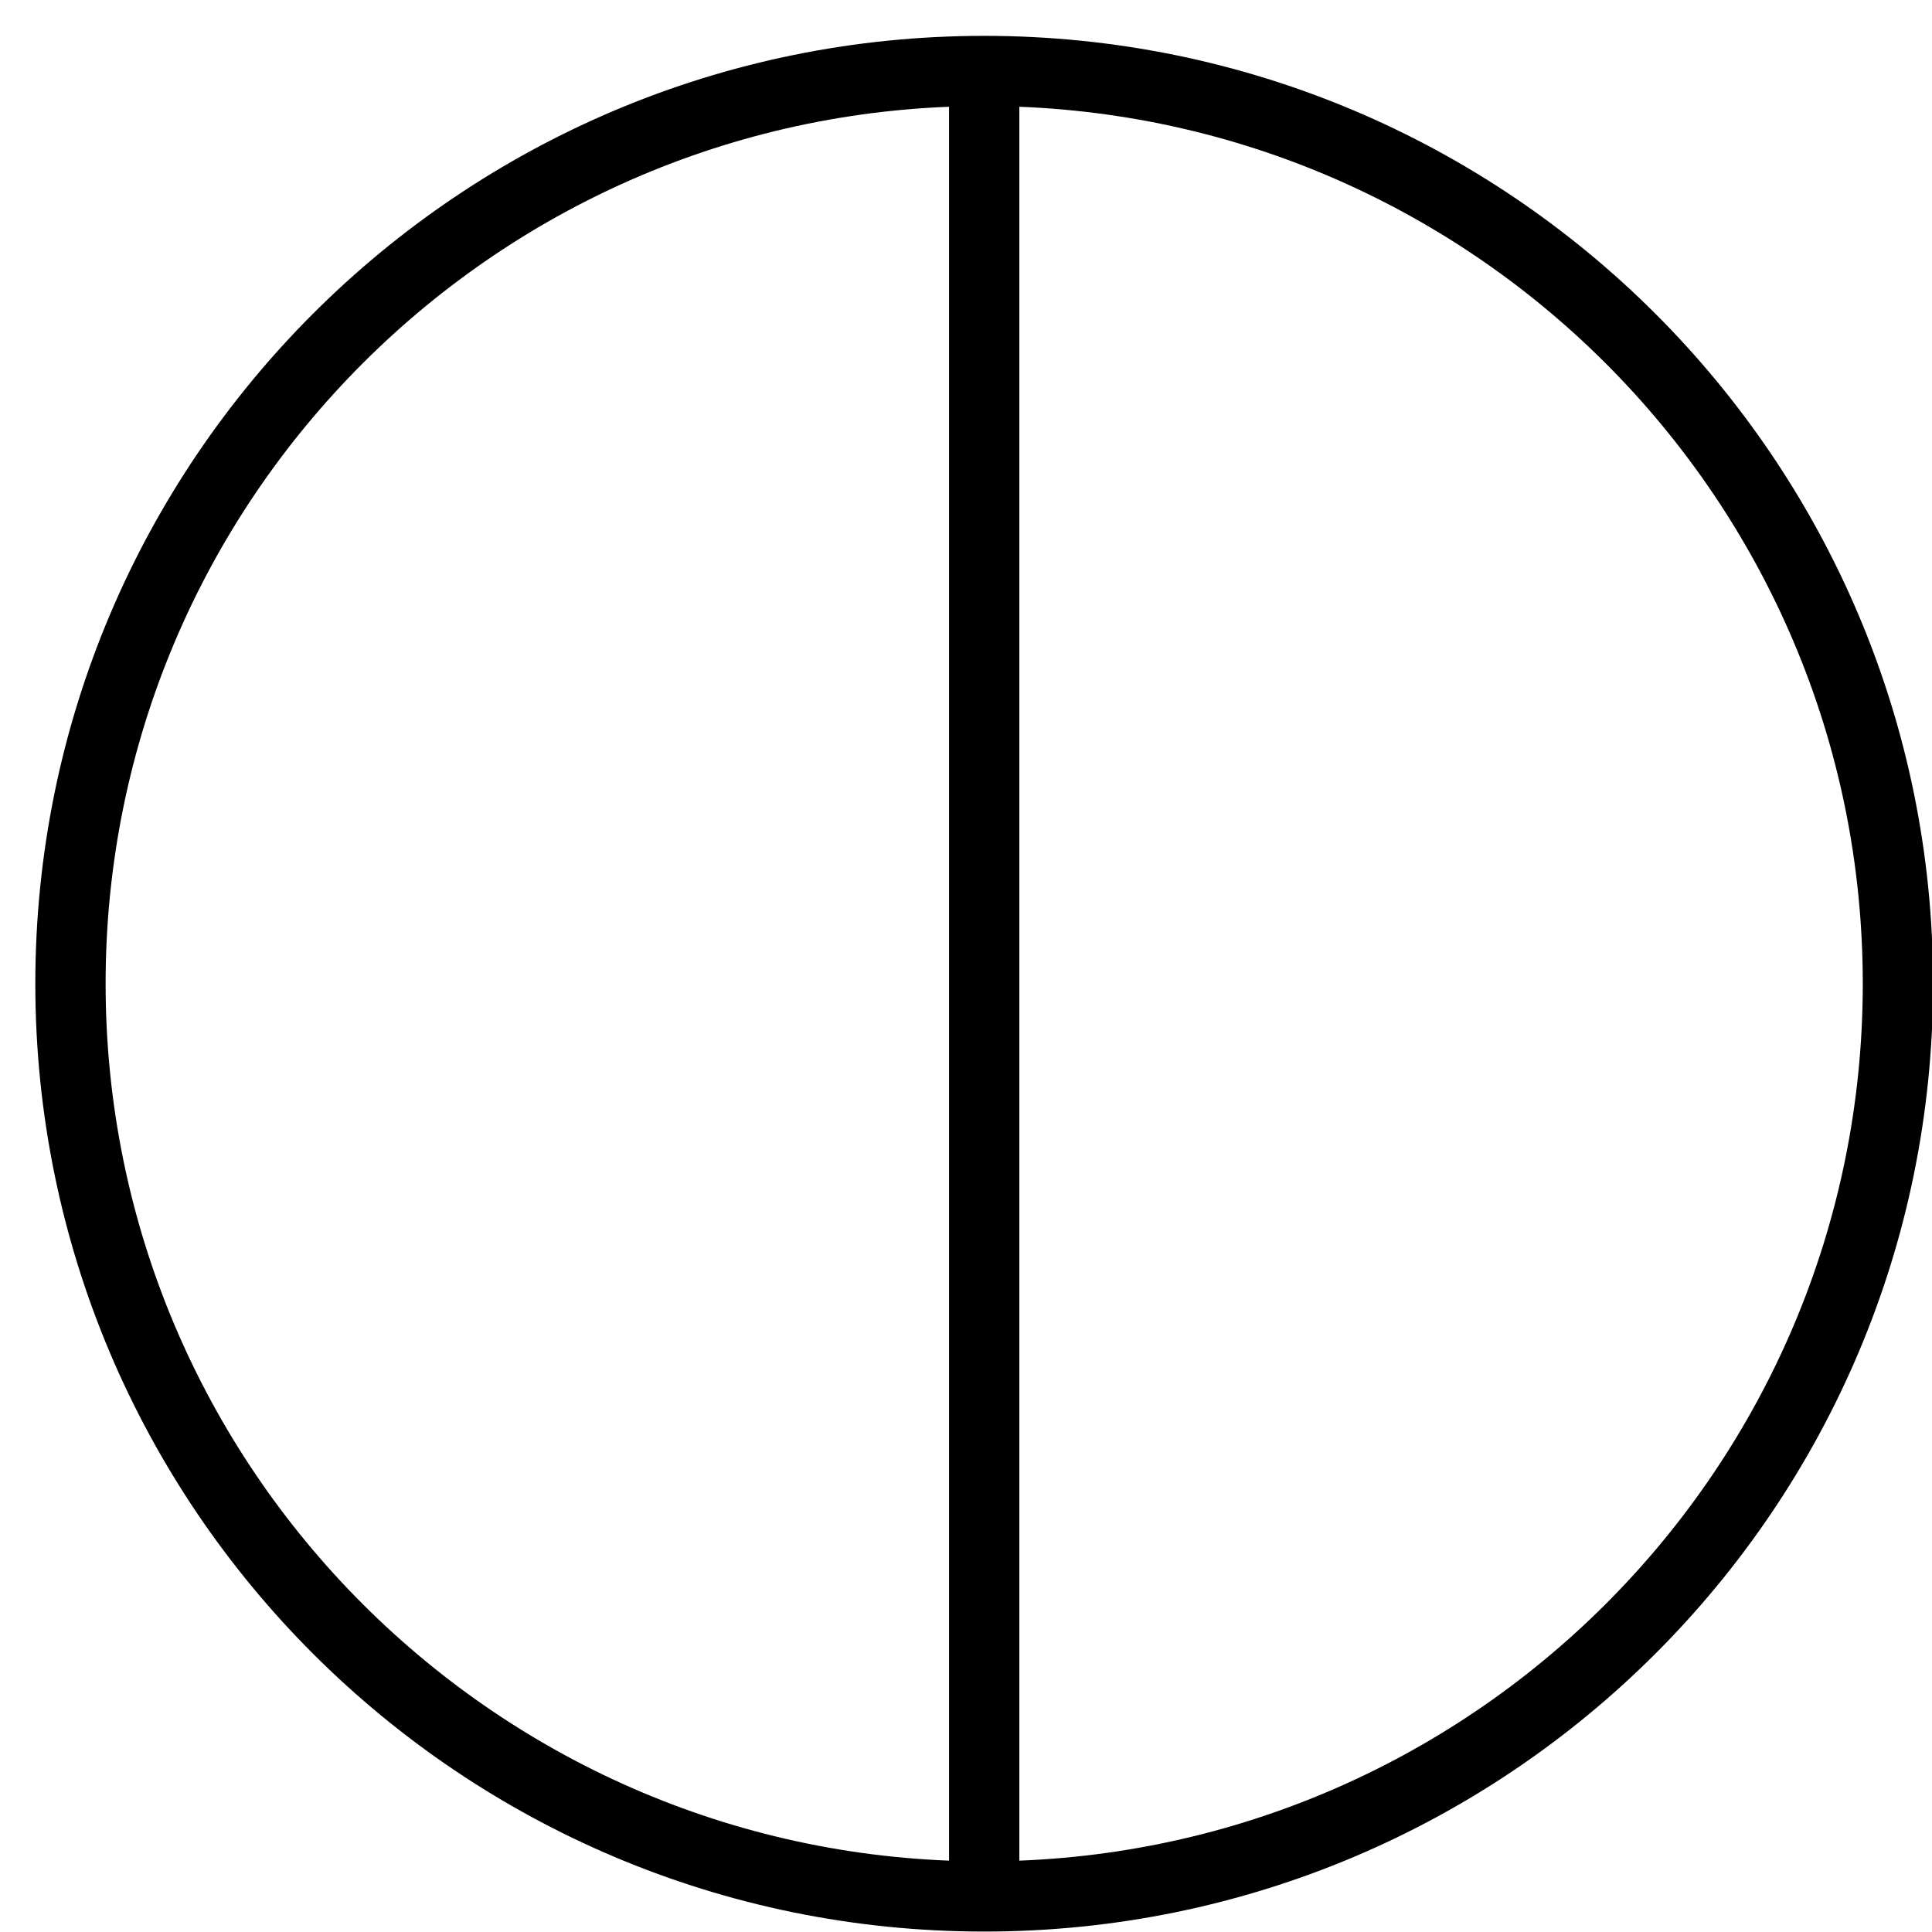
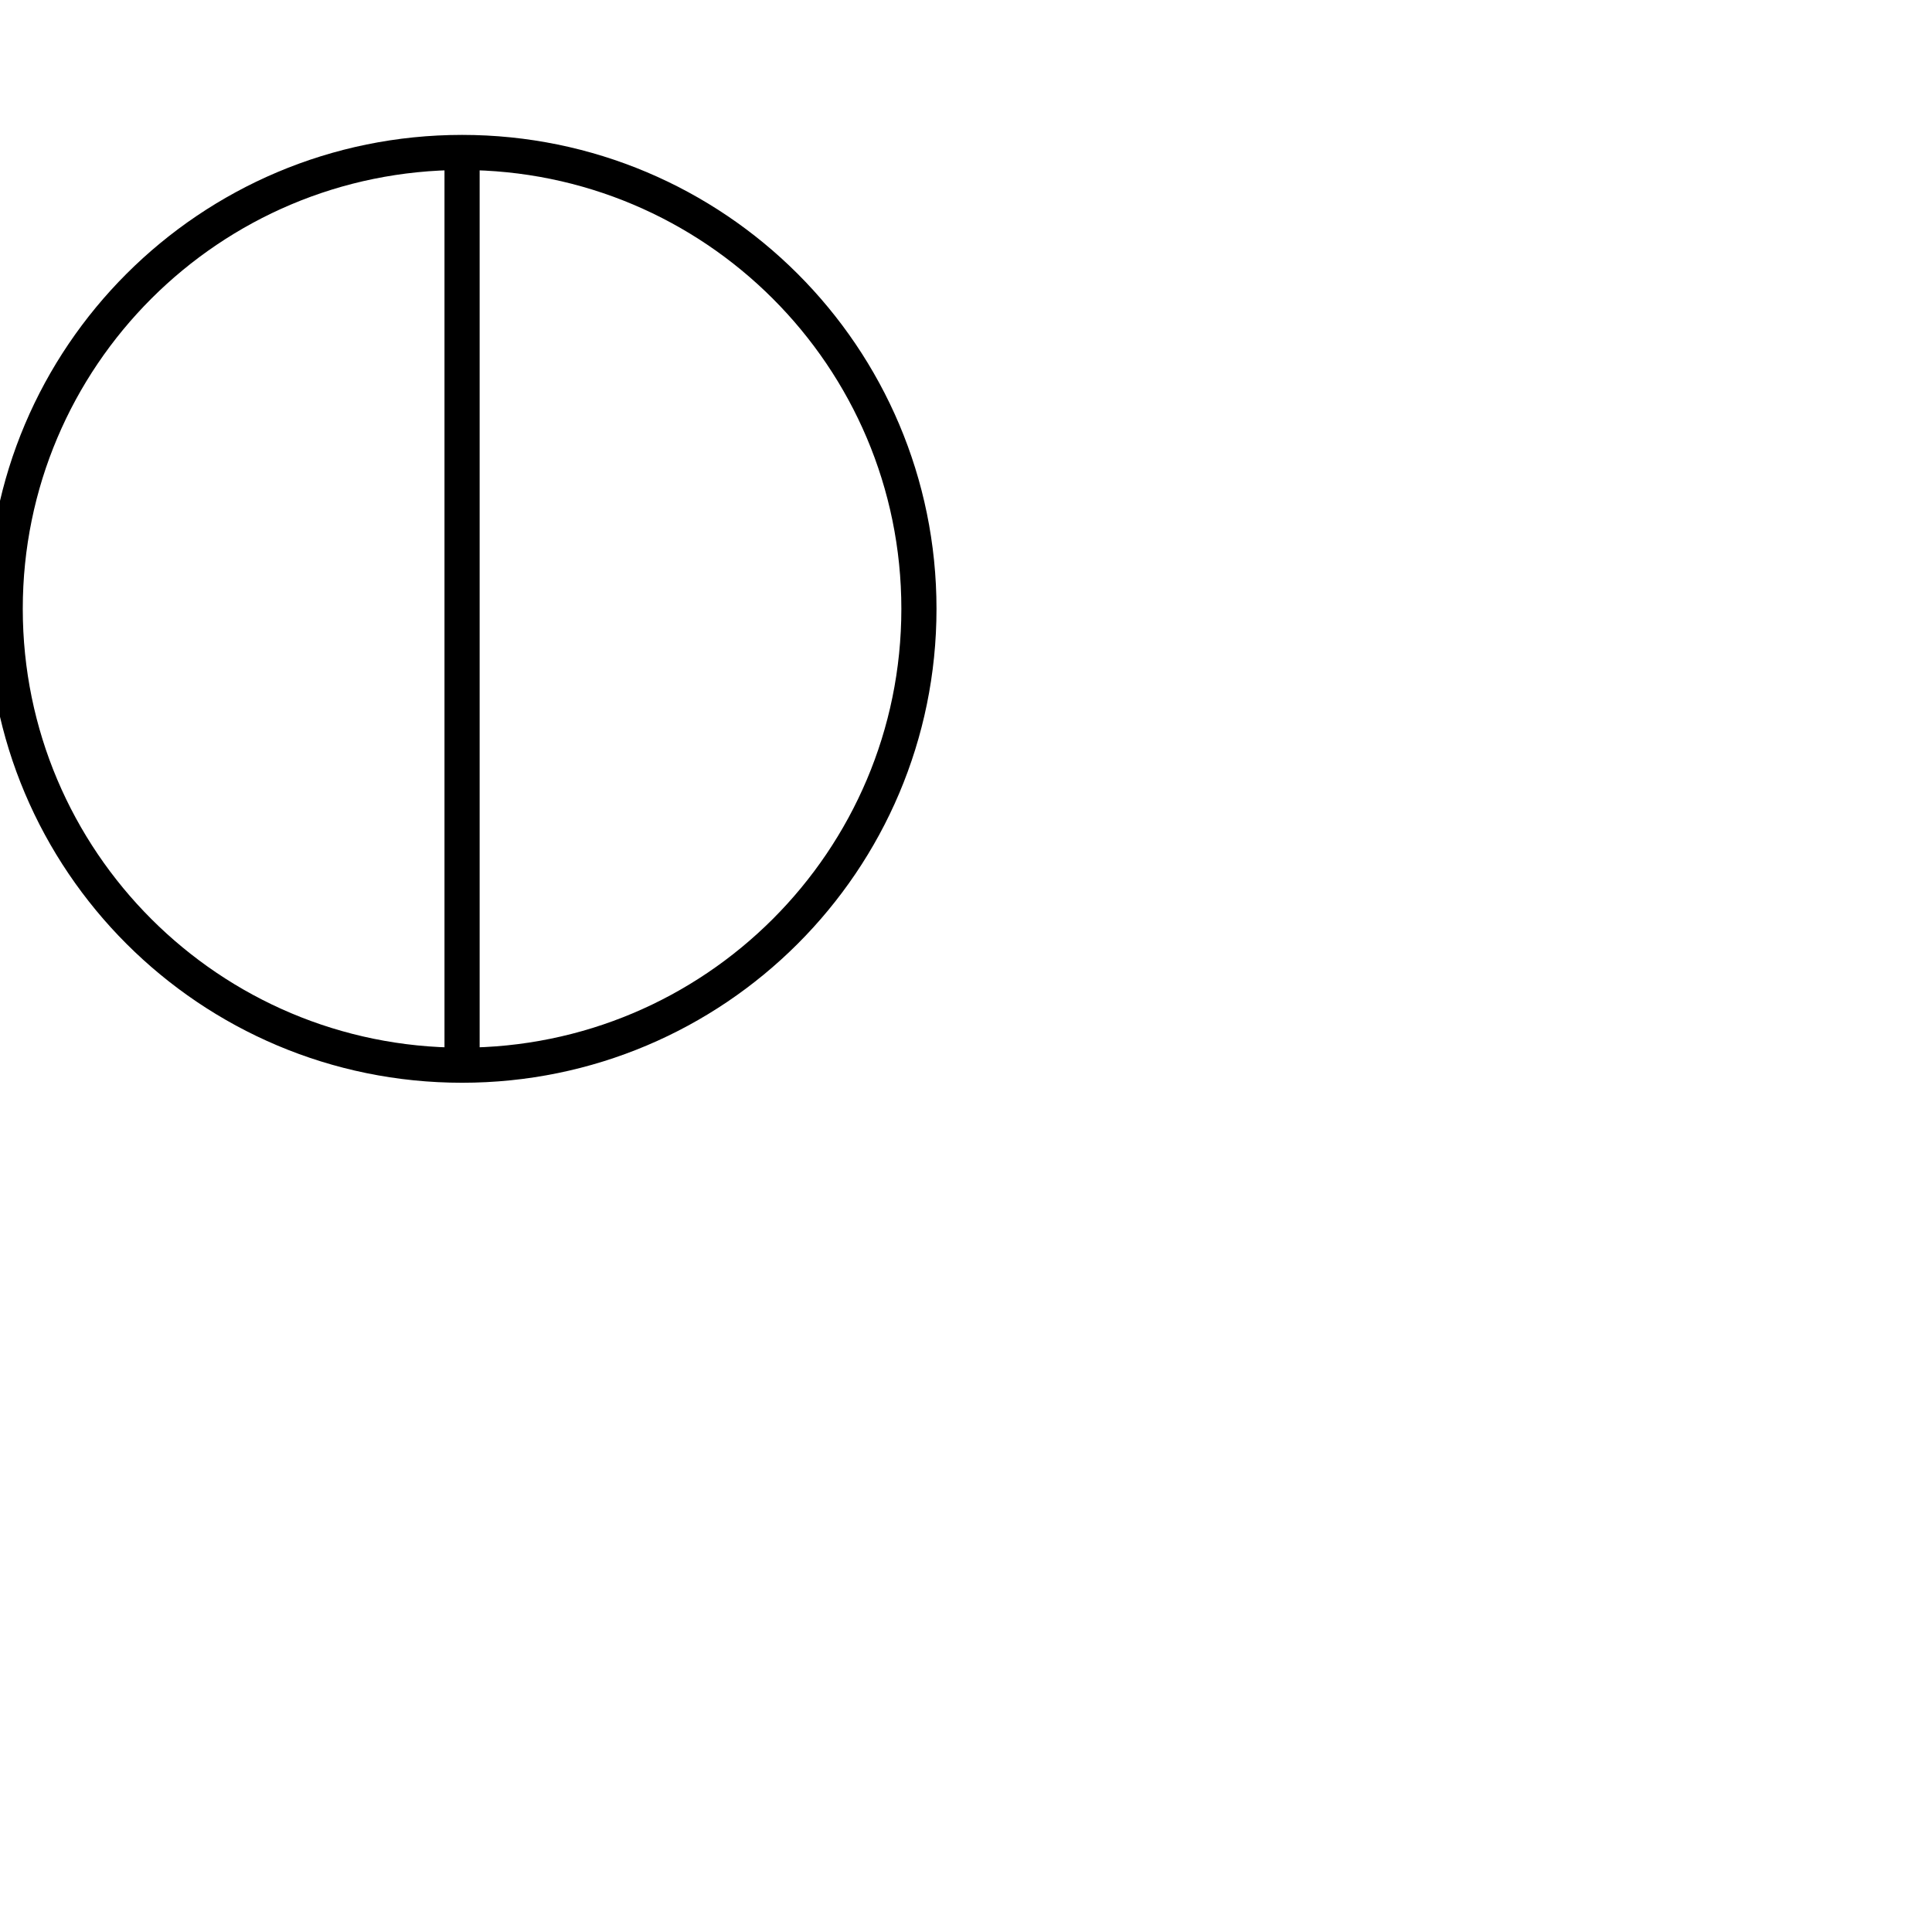
- <svg xmlns="http://www.w3.org/2000/svg" version="1.1" width="55" height="55" viewBox="0 0 55 55" id="svg3814">
+ <svg version="1.1" width="55" height="55" viewBox="0 0 55 55" id="svg3814">
  <g transform="matrix(0.929,0,0,0.928,-1.71,6.66)" id="g3828">
-     <circle cx="32" cy="32" r="28" transform="translate(0,-9)" id="circle3818" style="fill:none;stroke:#000000;stroke-width:2.154;stroke-miterlimit:4;stroke-dasharray:none" />
-     <path d="M 32,-5 V 51" id="path3820" style="fill:none;stroke:#000000;stroke-width:2.154;stroke-miterlimit:4;stroke-dasharray:none" />
+     <circle cx="32" cy="32" r="28" transform="scale(0.5),translate(0,-9)" id="circle3818" style="fill:none;stroke:#000000;stroke-width:2.154;stroke-miterlimit:4;stroke-dasharray:none" />
+     <path d="M 32,-5 V 51" id="path3820" transform="scale(0.5)" style="fill:none;stroke:#000000;stroke-width:2.154;stroke-miterlimit:4;stroke-dasharray:none" />
  </g>
</svg>
